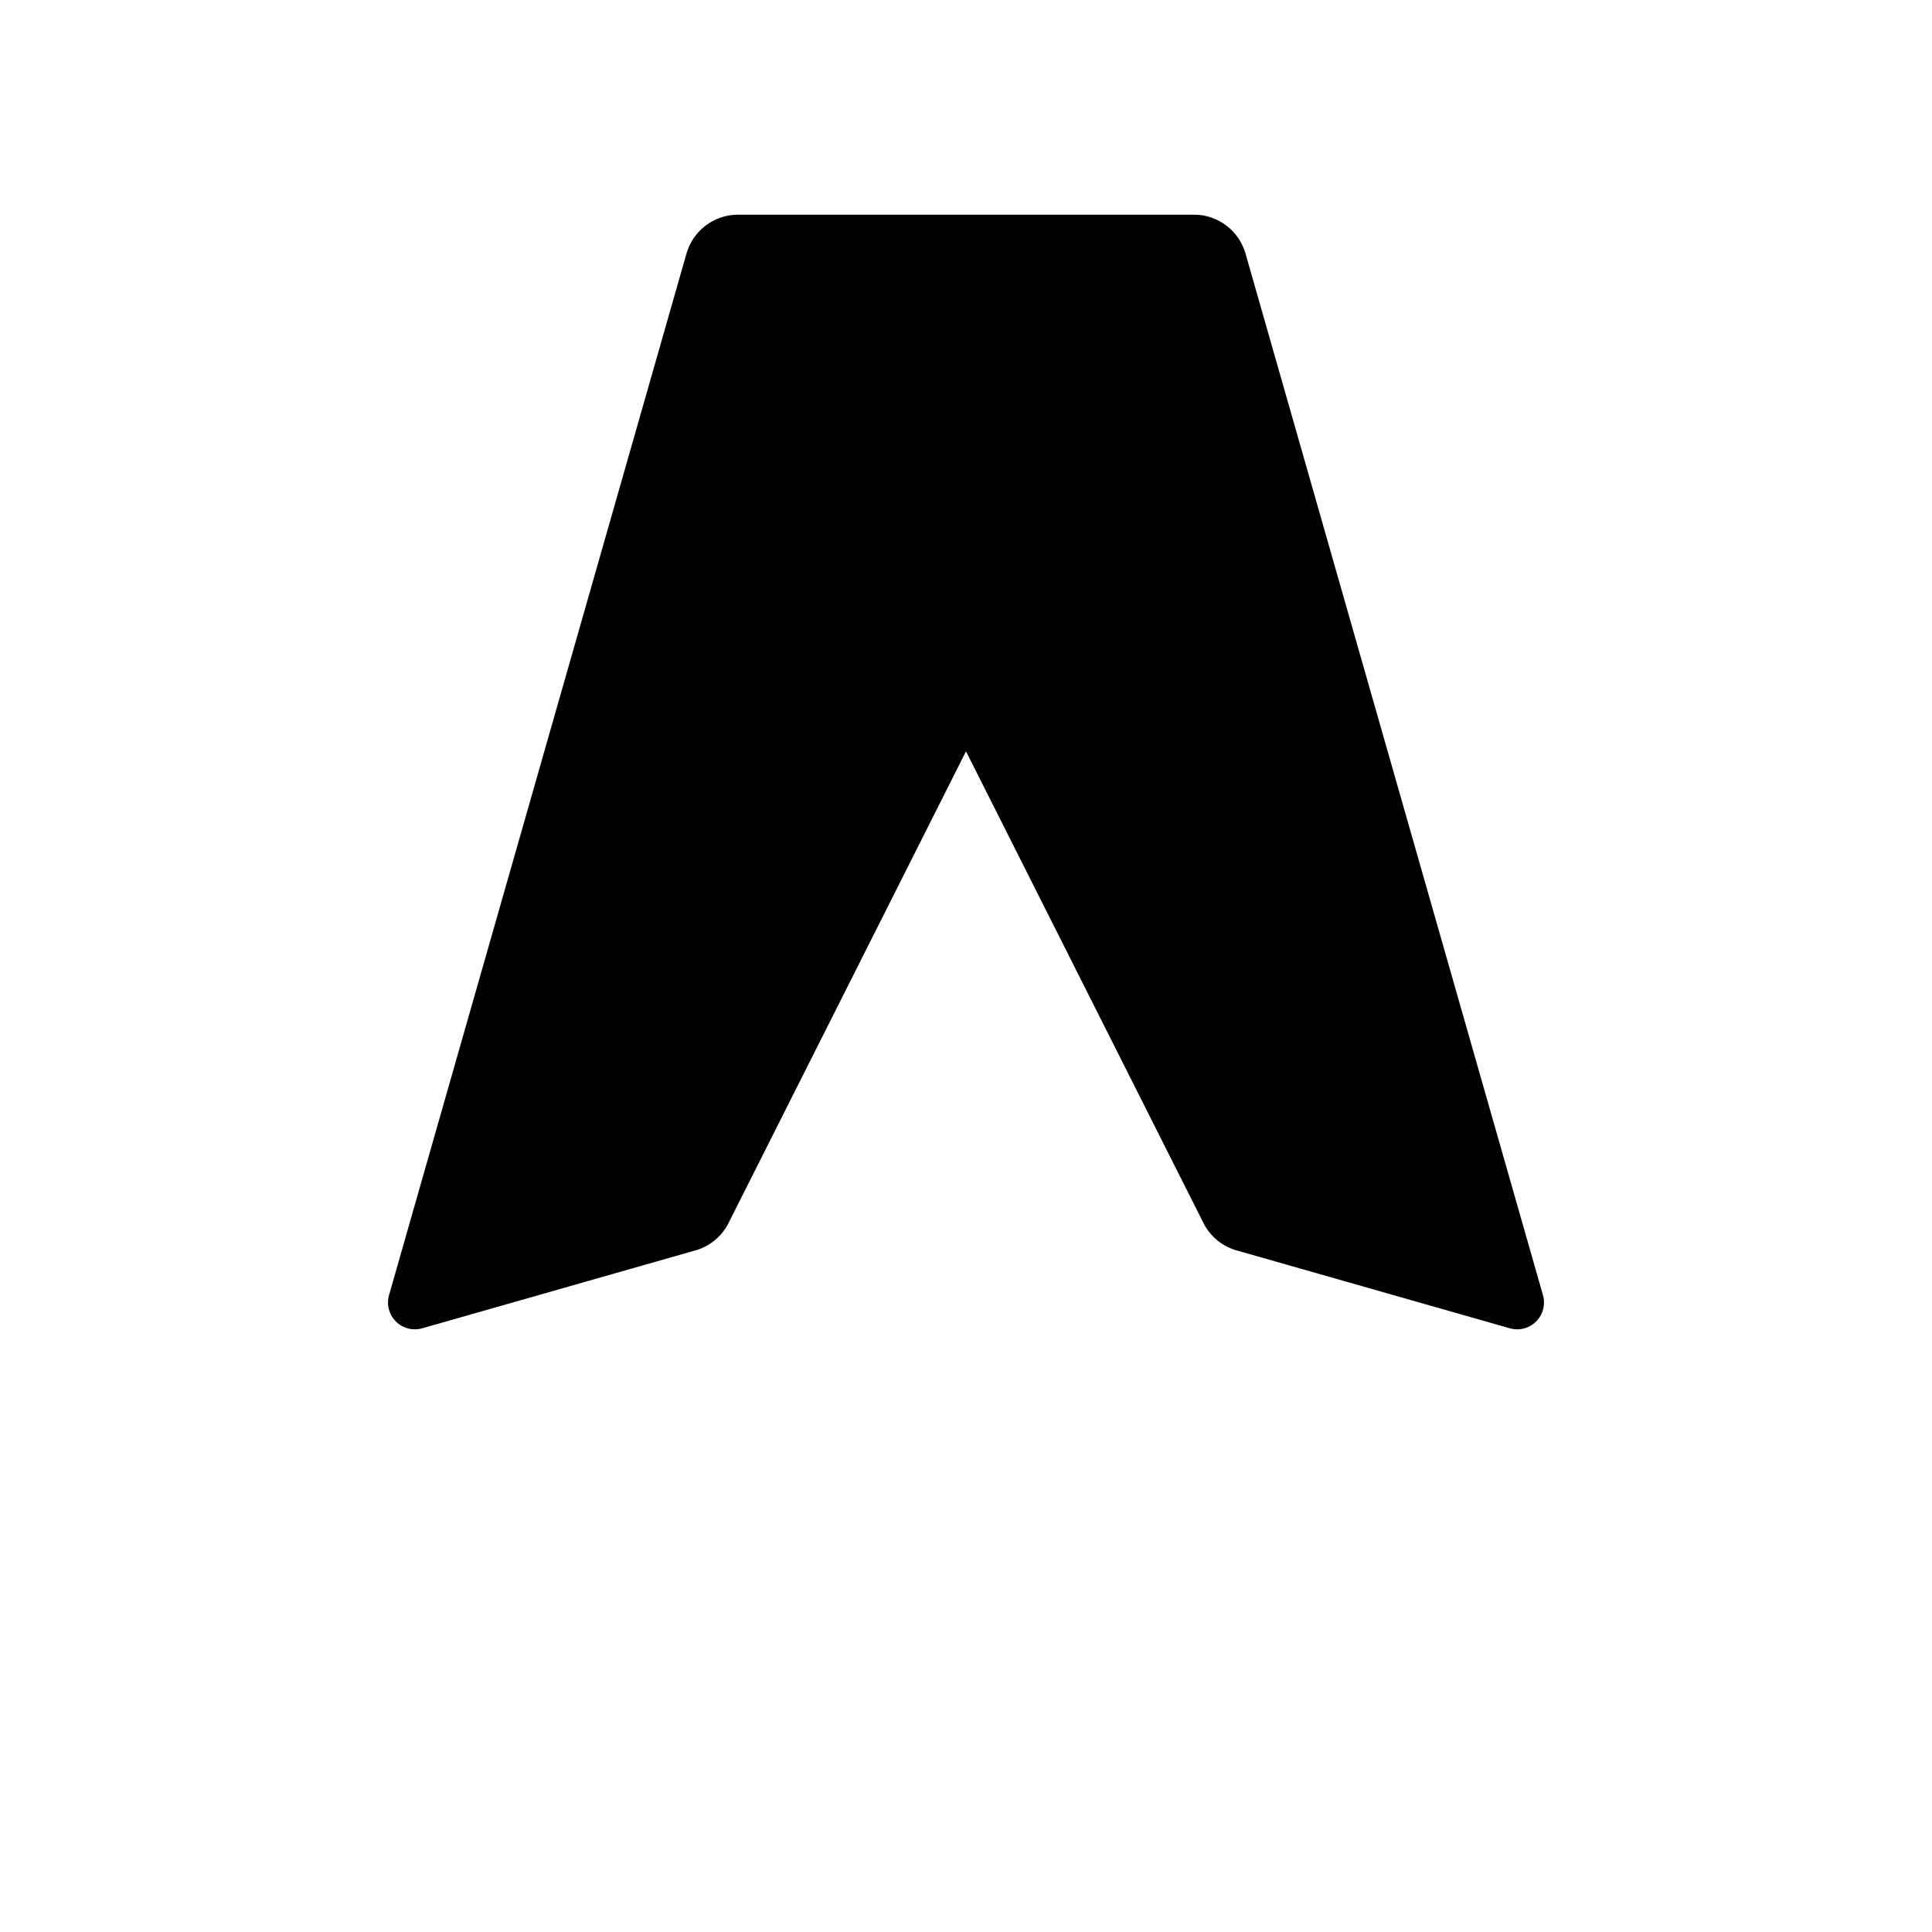
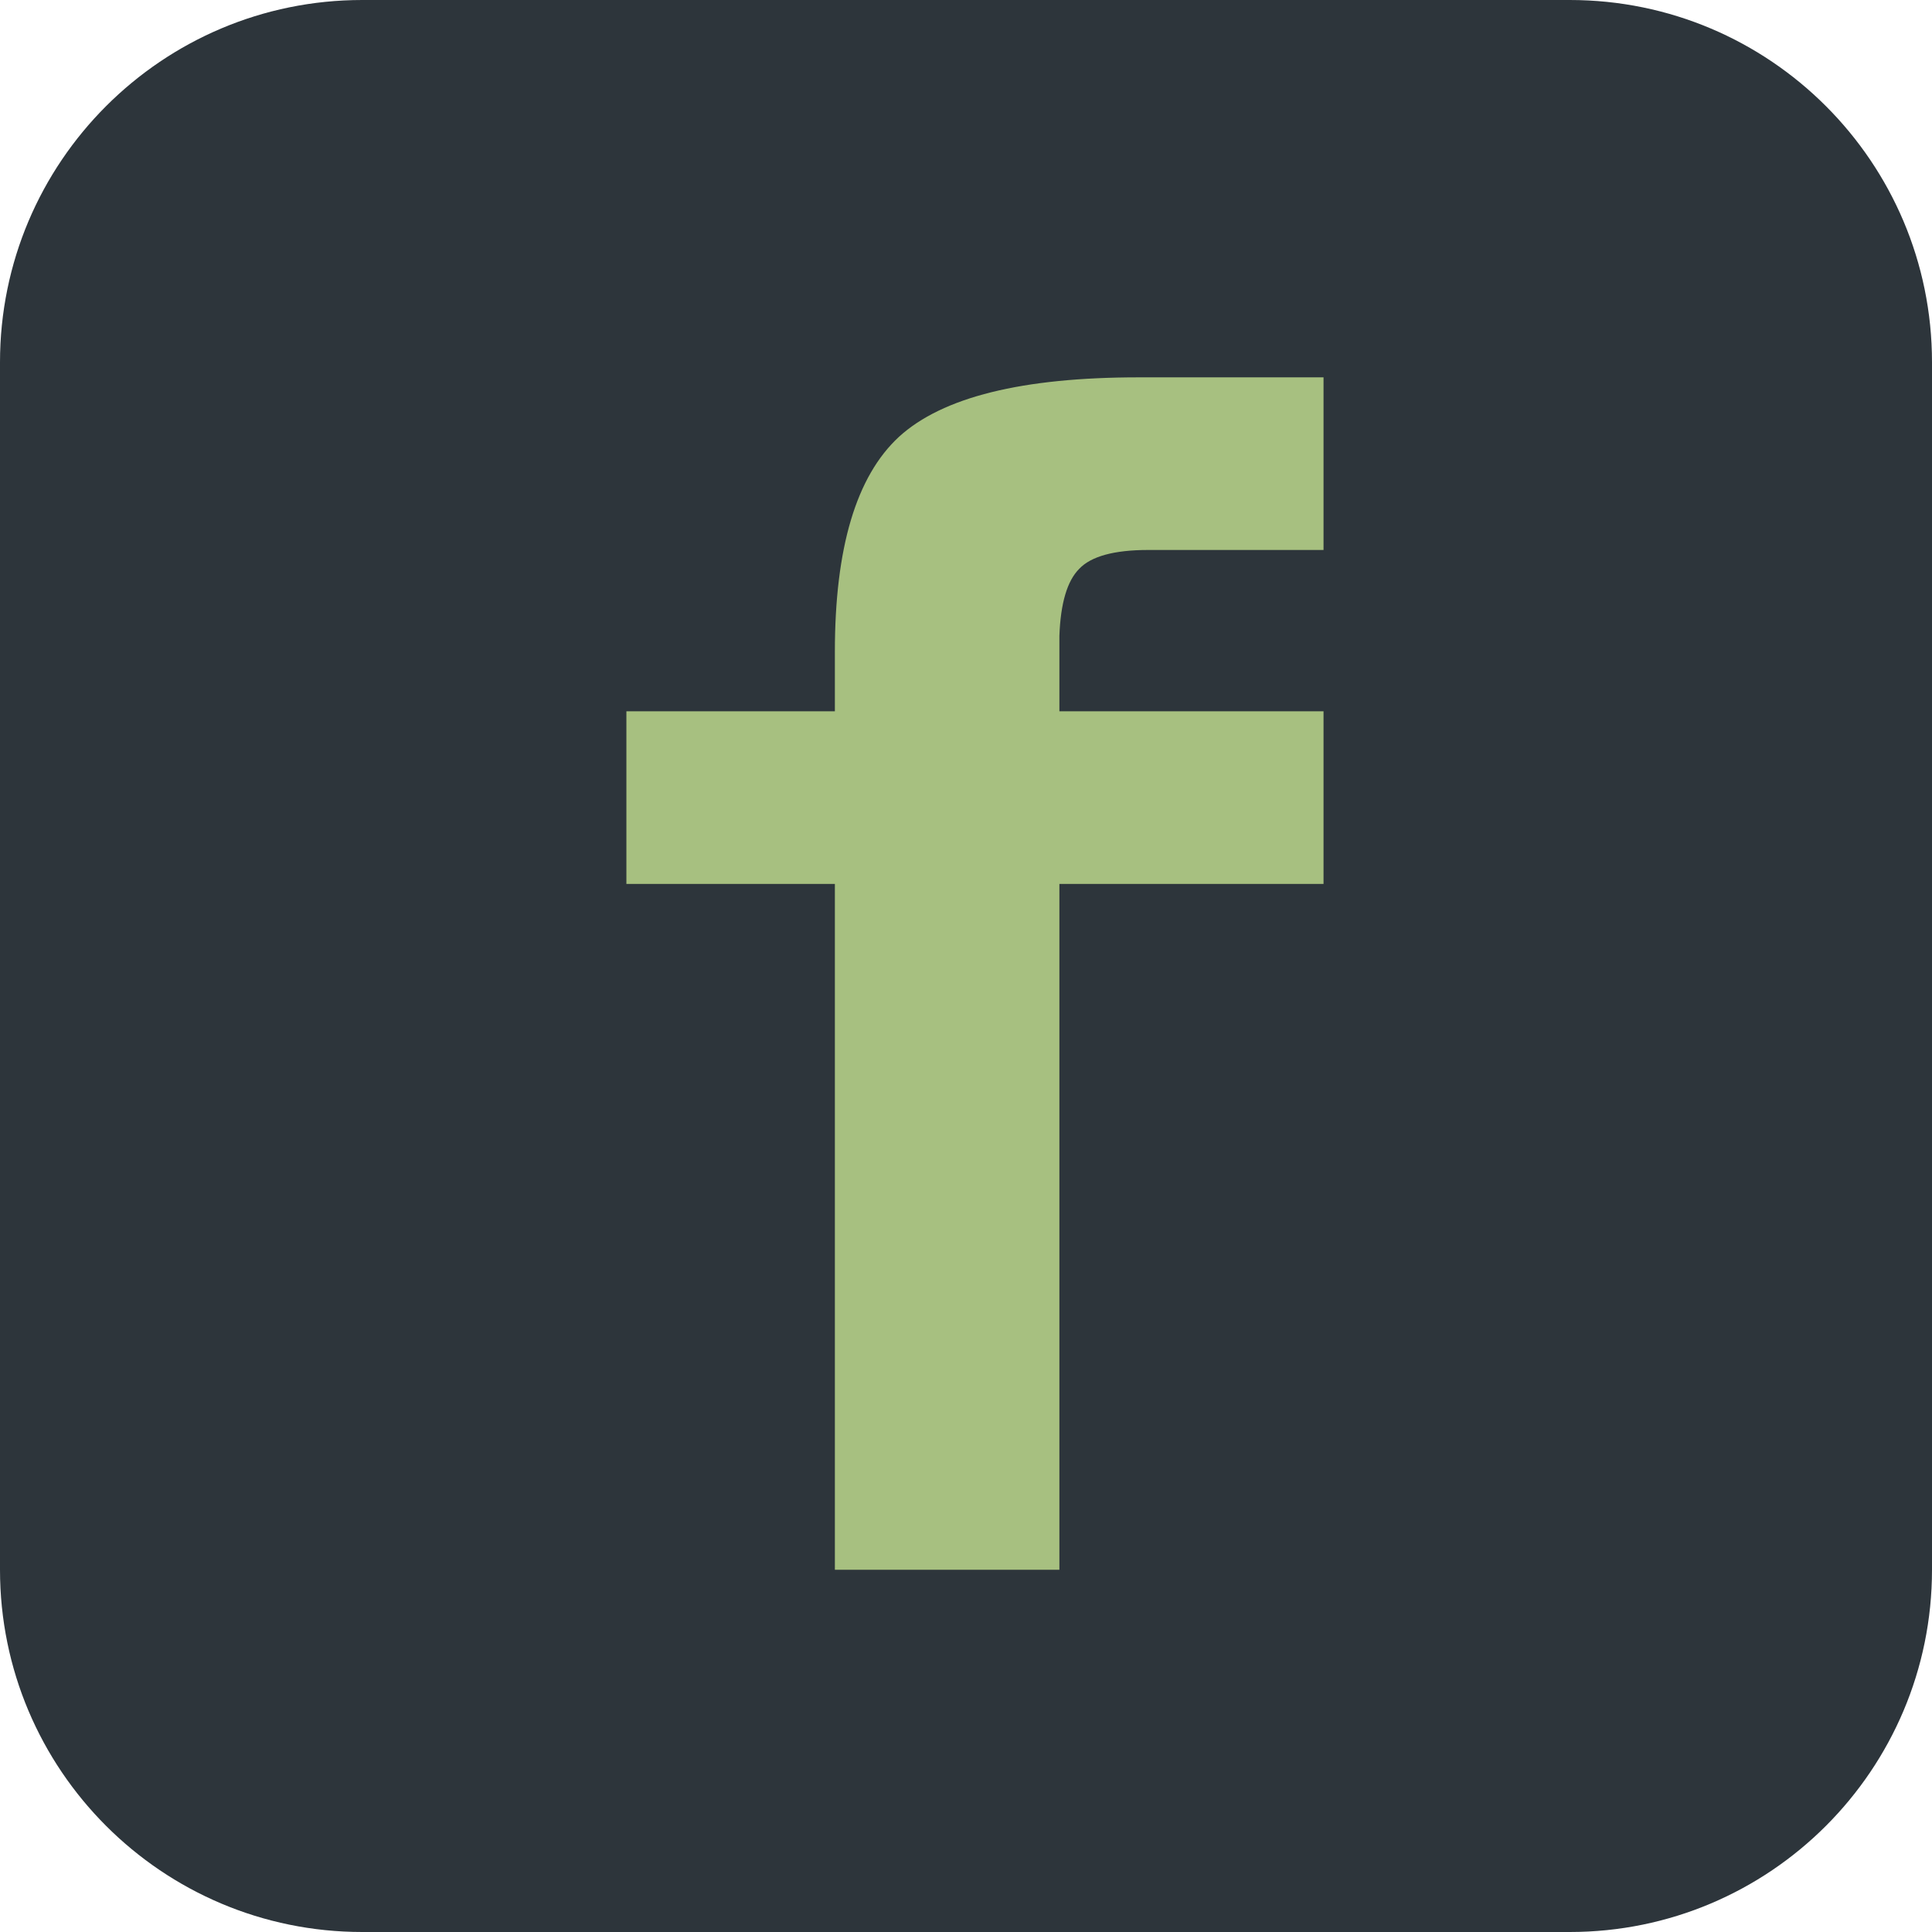
- <svg xmlns="http://www.w3.org/2000/svg" fill="none" viewBox="0 0 36 36">
-   <path fill="#000" d="M22.25 4h-8.5a1 1 0 0 0-.96.73l-5.54 19.4a.5.5 0 0 0 .62.62l5.05-1.44a1 1 0 0 0 .67-.55L18 14l4.41 8.76a1 1 0 0 0 .67.55l5.05 1.44a.5.5 0 0 0 .62-.62l-5.54-19.4a1 1 0 0 0-.96-.73Z" />
+ <svg xmlns="http://www.w3.org/2000/svg" viewBox="0 0 32 32">
+   <rect width="32" height="32" rx="6" fill="#2d353b" />
+   <text x="16" y="26" text-anchor="middle" font-family="monospace" font-weight="bold" font-size="26" fill="#a7c080">f</text>
</svg>
